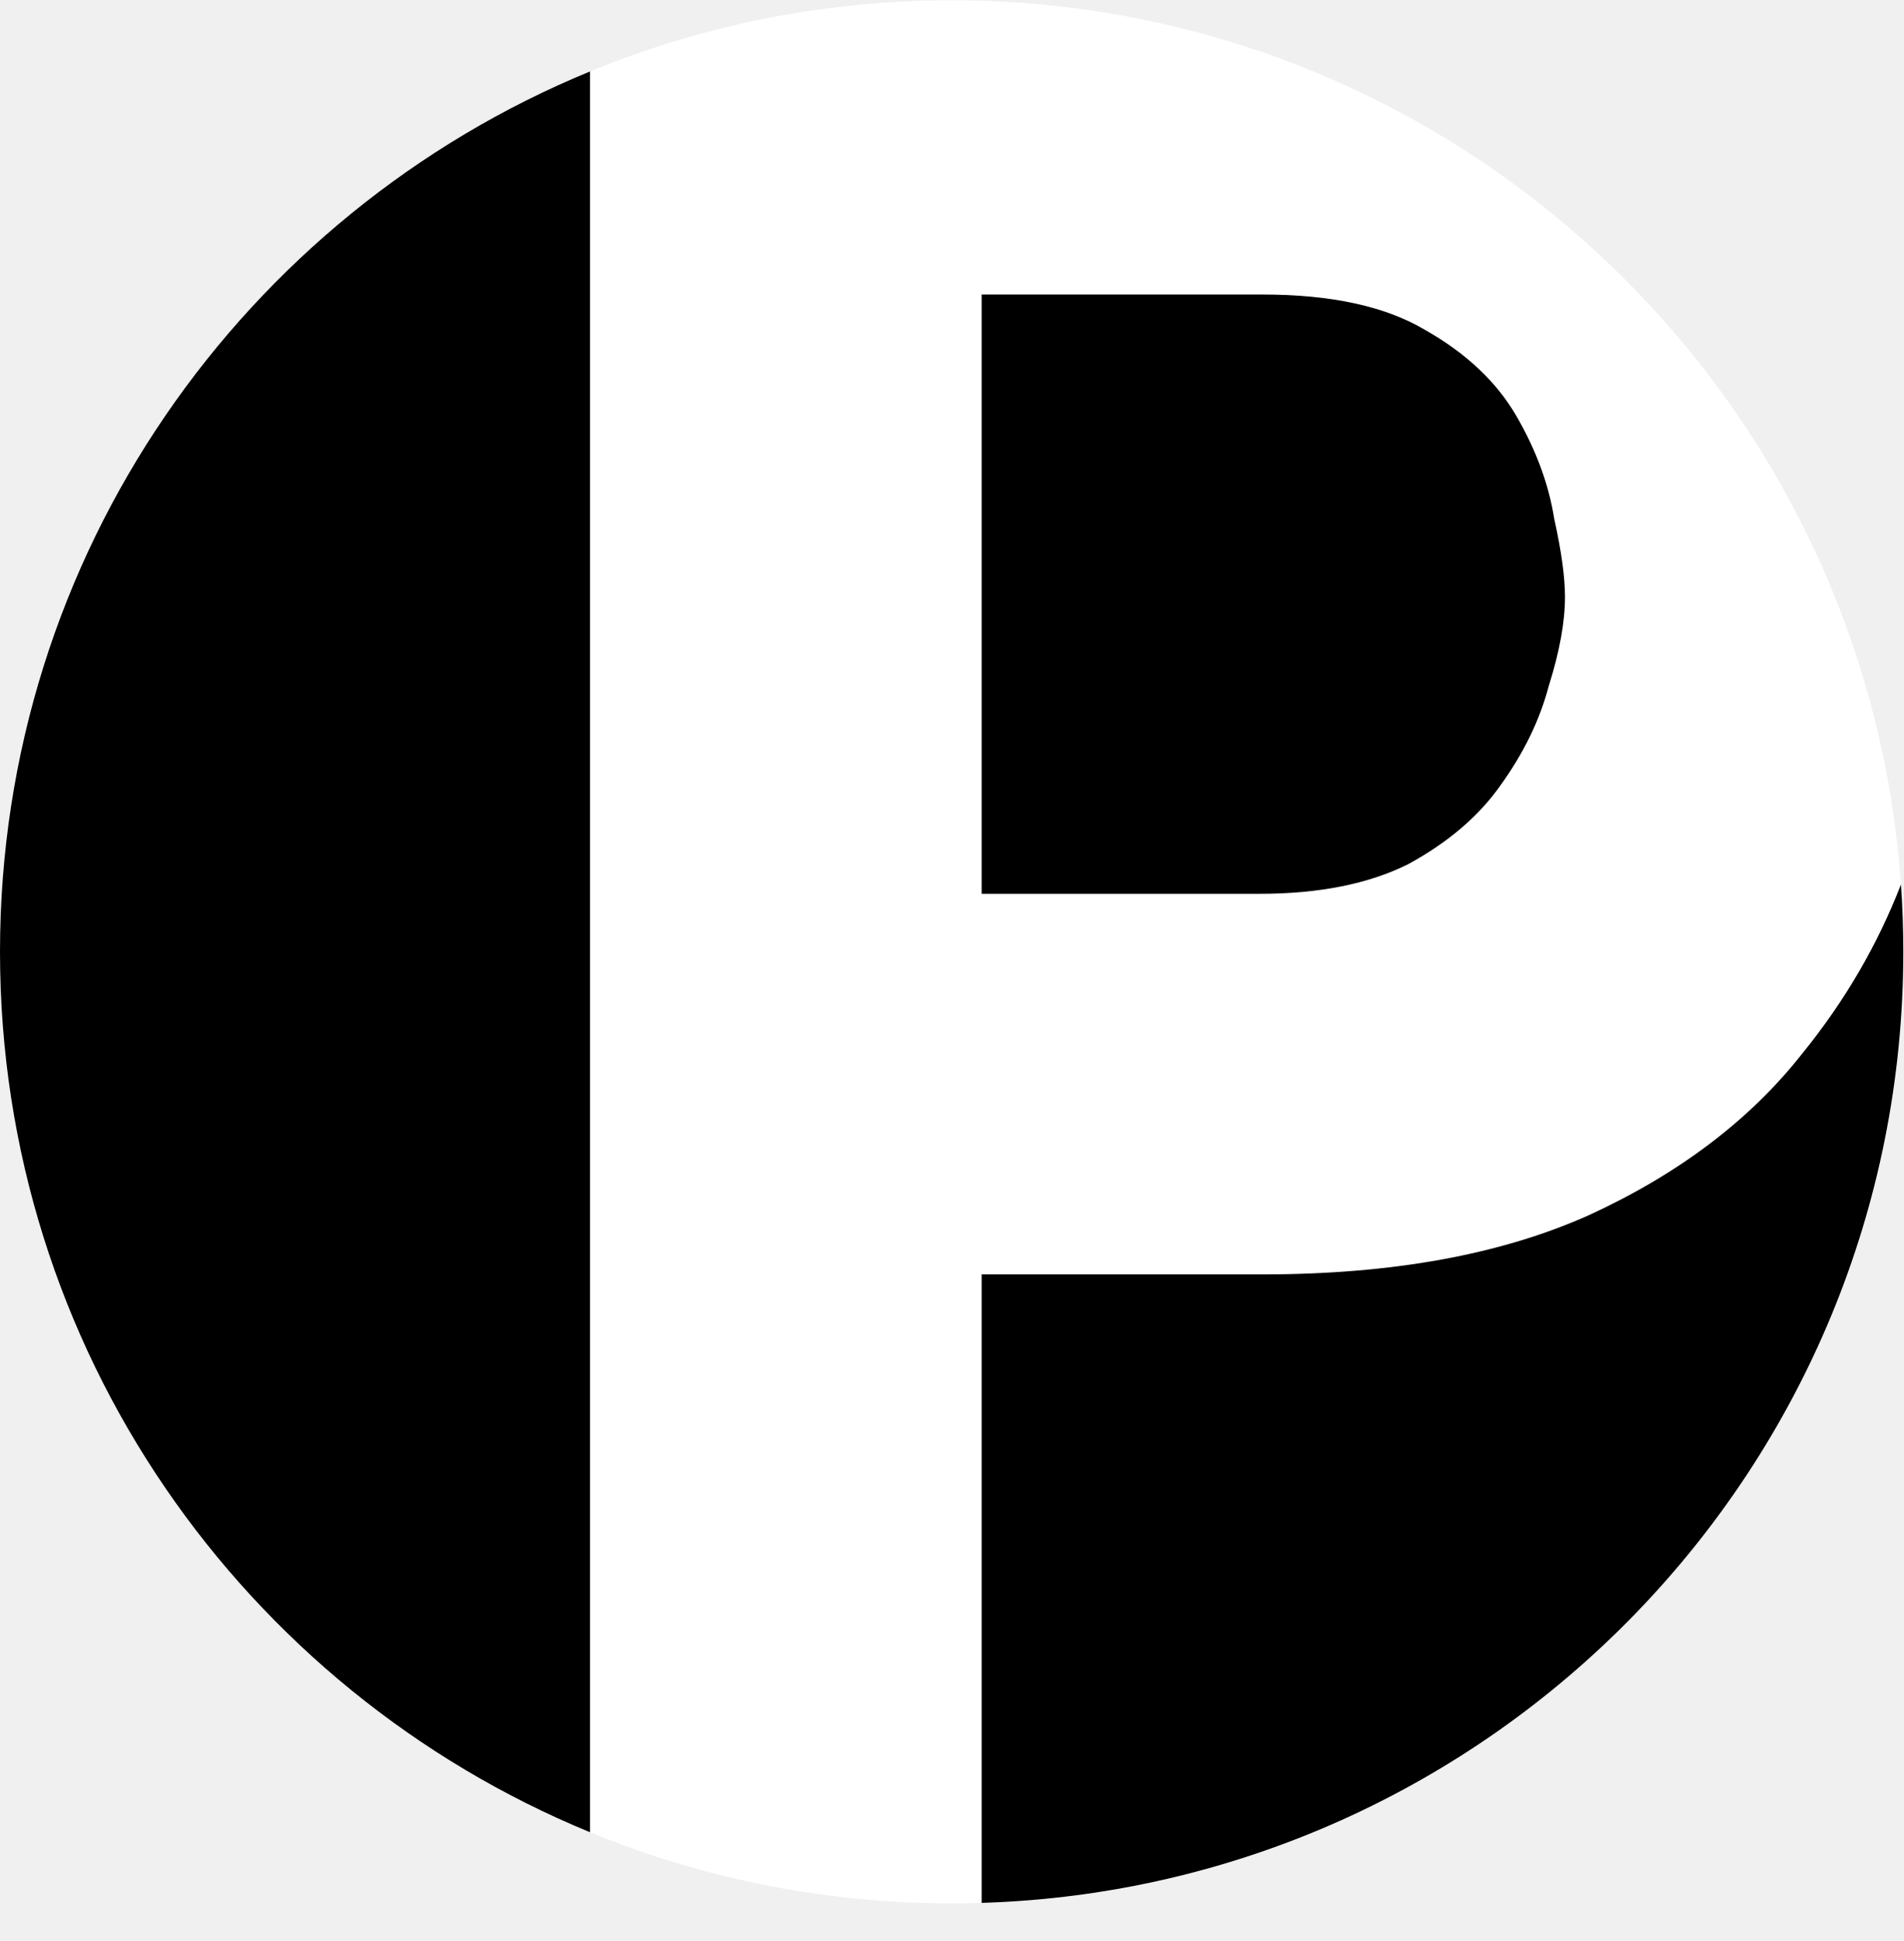
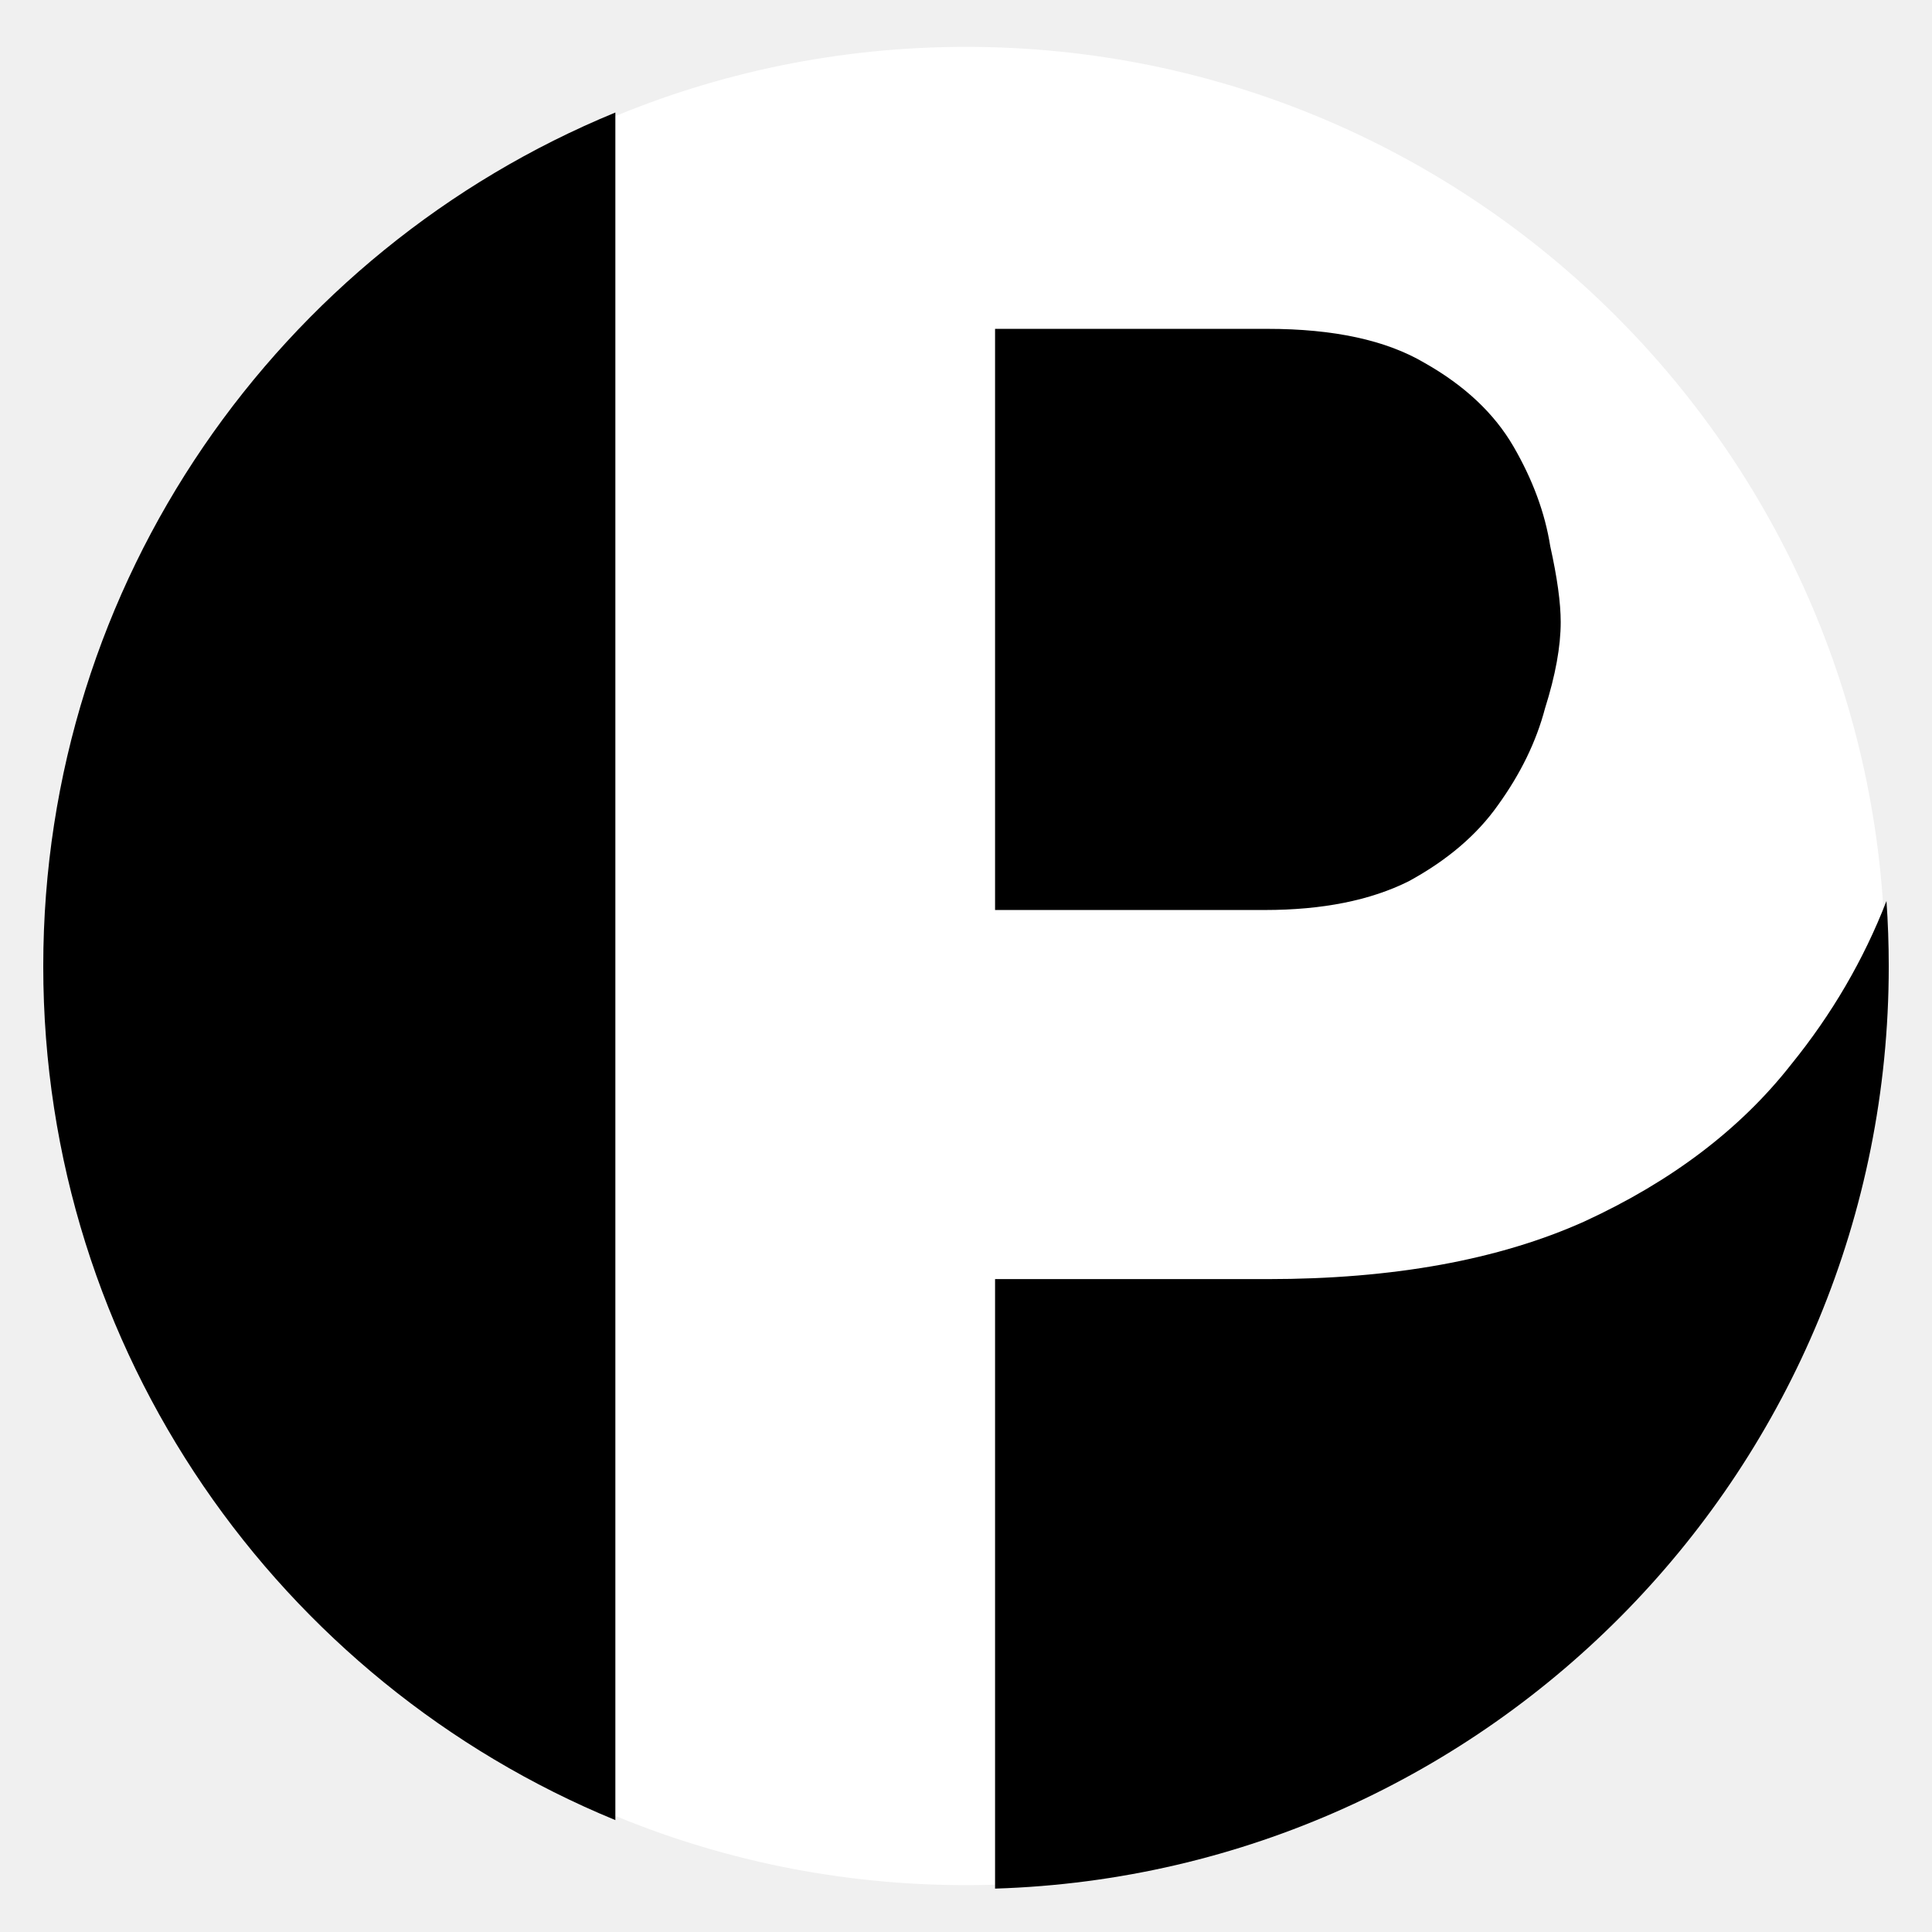
- <svg xmlns="http://www.w3.org/2000/svg" width="512" height="522" viewBox="0 0 512 522" fill="none">
-   <circle cx="256" cy="256.085" r="256" fill="white" />
-   <path fill-rule="evenodd" clip-rule="evenodd" d="M158.72 19.216C65.58 57.509 0 149.138 0 256.085C0 363.032 65.58 454.662 158.72 492.955V19.216ZM264.065 511.961C401.718 507.701 512 394.772 512 256.085C512 249.994 511.787 243.953 511.369 237.968C505.048 254.256 496.233 269.371 484.925 283.313C470.879 301.228 451.747 315.753 427.53 326.889C403.797 337.541 374.495 342.867 339.622 342.867H264.065V511.961ZM378.854 232.475C368.198 237.801 354.879 240.464 338.895 240.464H264.065V79.234H339.622C358.027 79.234 372.557 82.381 383.213 88.675C394.353 94.969 402.586 102.716 407.914 111.916C413.242 121.115 416.632 130.314 418.085 139.514C420.023 148.229 420.992 155.249 420.992 160.575C420.992 167.353 419.538 175.342 416.632 184.542C414.211 193.741 409.852 202.698 403.555 211.413C397.743 219.644 389.509 226.665 378.854 232.475Z" fill="black" />
+ <svg xmlns="http://www.w3.org/2000/svg" width="512" height="512" viewBox="0 0 512 512" fill="none">
+   <circle cx="256" cy="256" r="243.582" fill="white" />
+   <path fill-rule="evenodd" clip-rule="evenodd" d="M163.076 29.818C74.106 66.396 11.463 153.923 11.463 256.081C11.463 358.24 74.106 445.767 163.076 482.345V29.818ZM263.703 500.5C395.193 496.431 500.537 388.558 500.537 256.081C500.537 250.263 500.334 244.492 499.934 238.776C493.896 254.334 485.476 268.773 474.674 282.09C461.257 299.202 442.982 313.077 419.85 323.715C397.18 333.89 369.189 338.977 335.878 338.977H263.703V500.5ZM373.353 233.528C363.174 238.616 350.451 241.159 335.184 241.159H263.703V87.149H335.878C353.459 87.149 367.338 90.155 377.517 96.167C388.158 102.18 396.023 109.58 401.112 118.367C406.201 127.155 409.44 135.942 410.828 144.729C412.679 153.054 413.604 159.76 413.604 164.848C413.604 171.323 412.216 178.954 409.44 187.741C407.127 196.529 402.963 205.085 396.948 213.41C391.396 221.272 383.531 227.978 373.353 233.528Z" fill="black" />
</svg>
